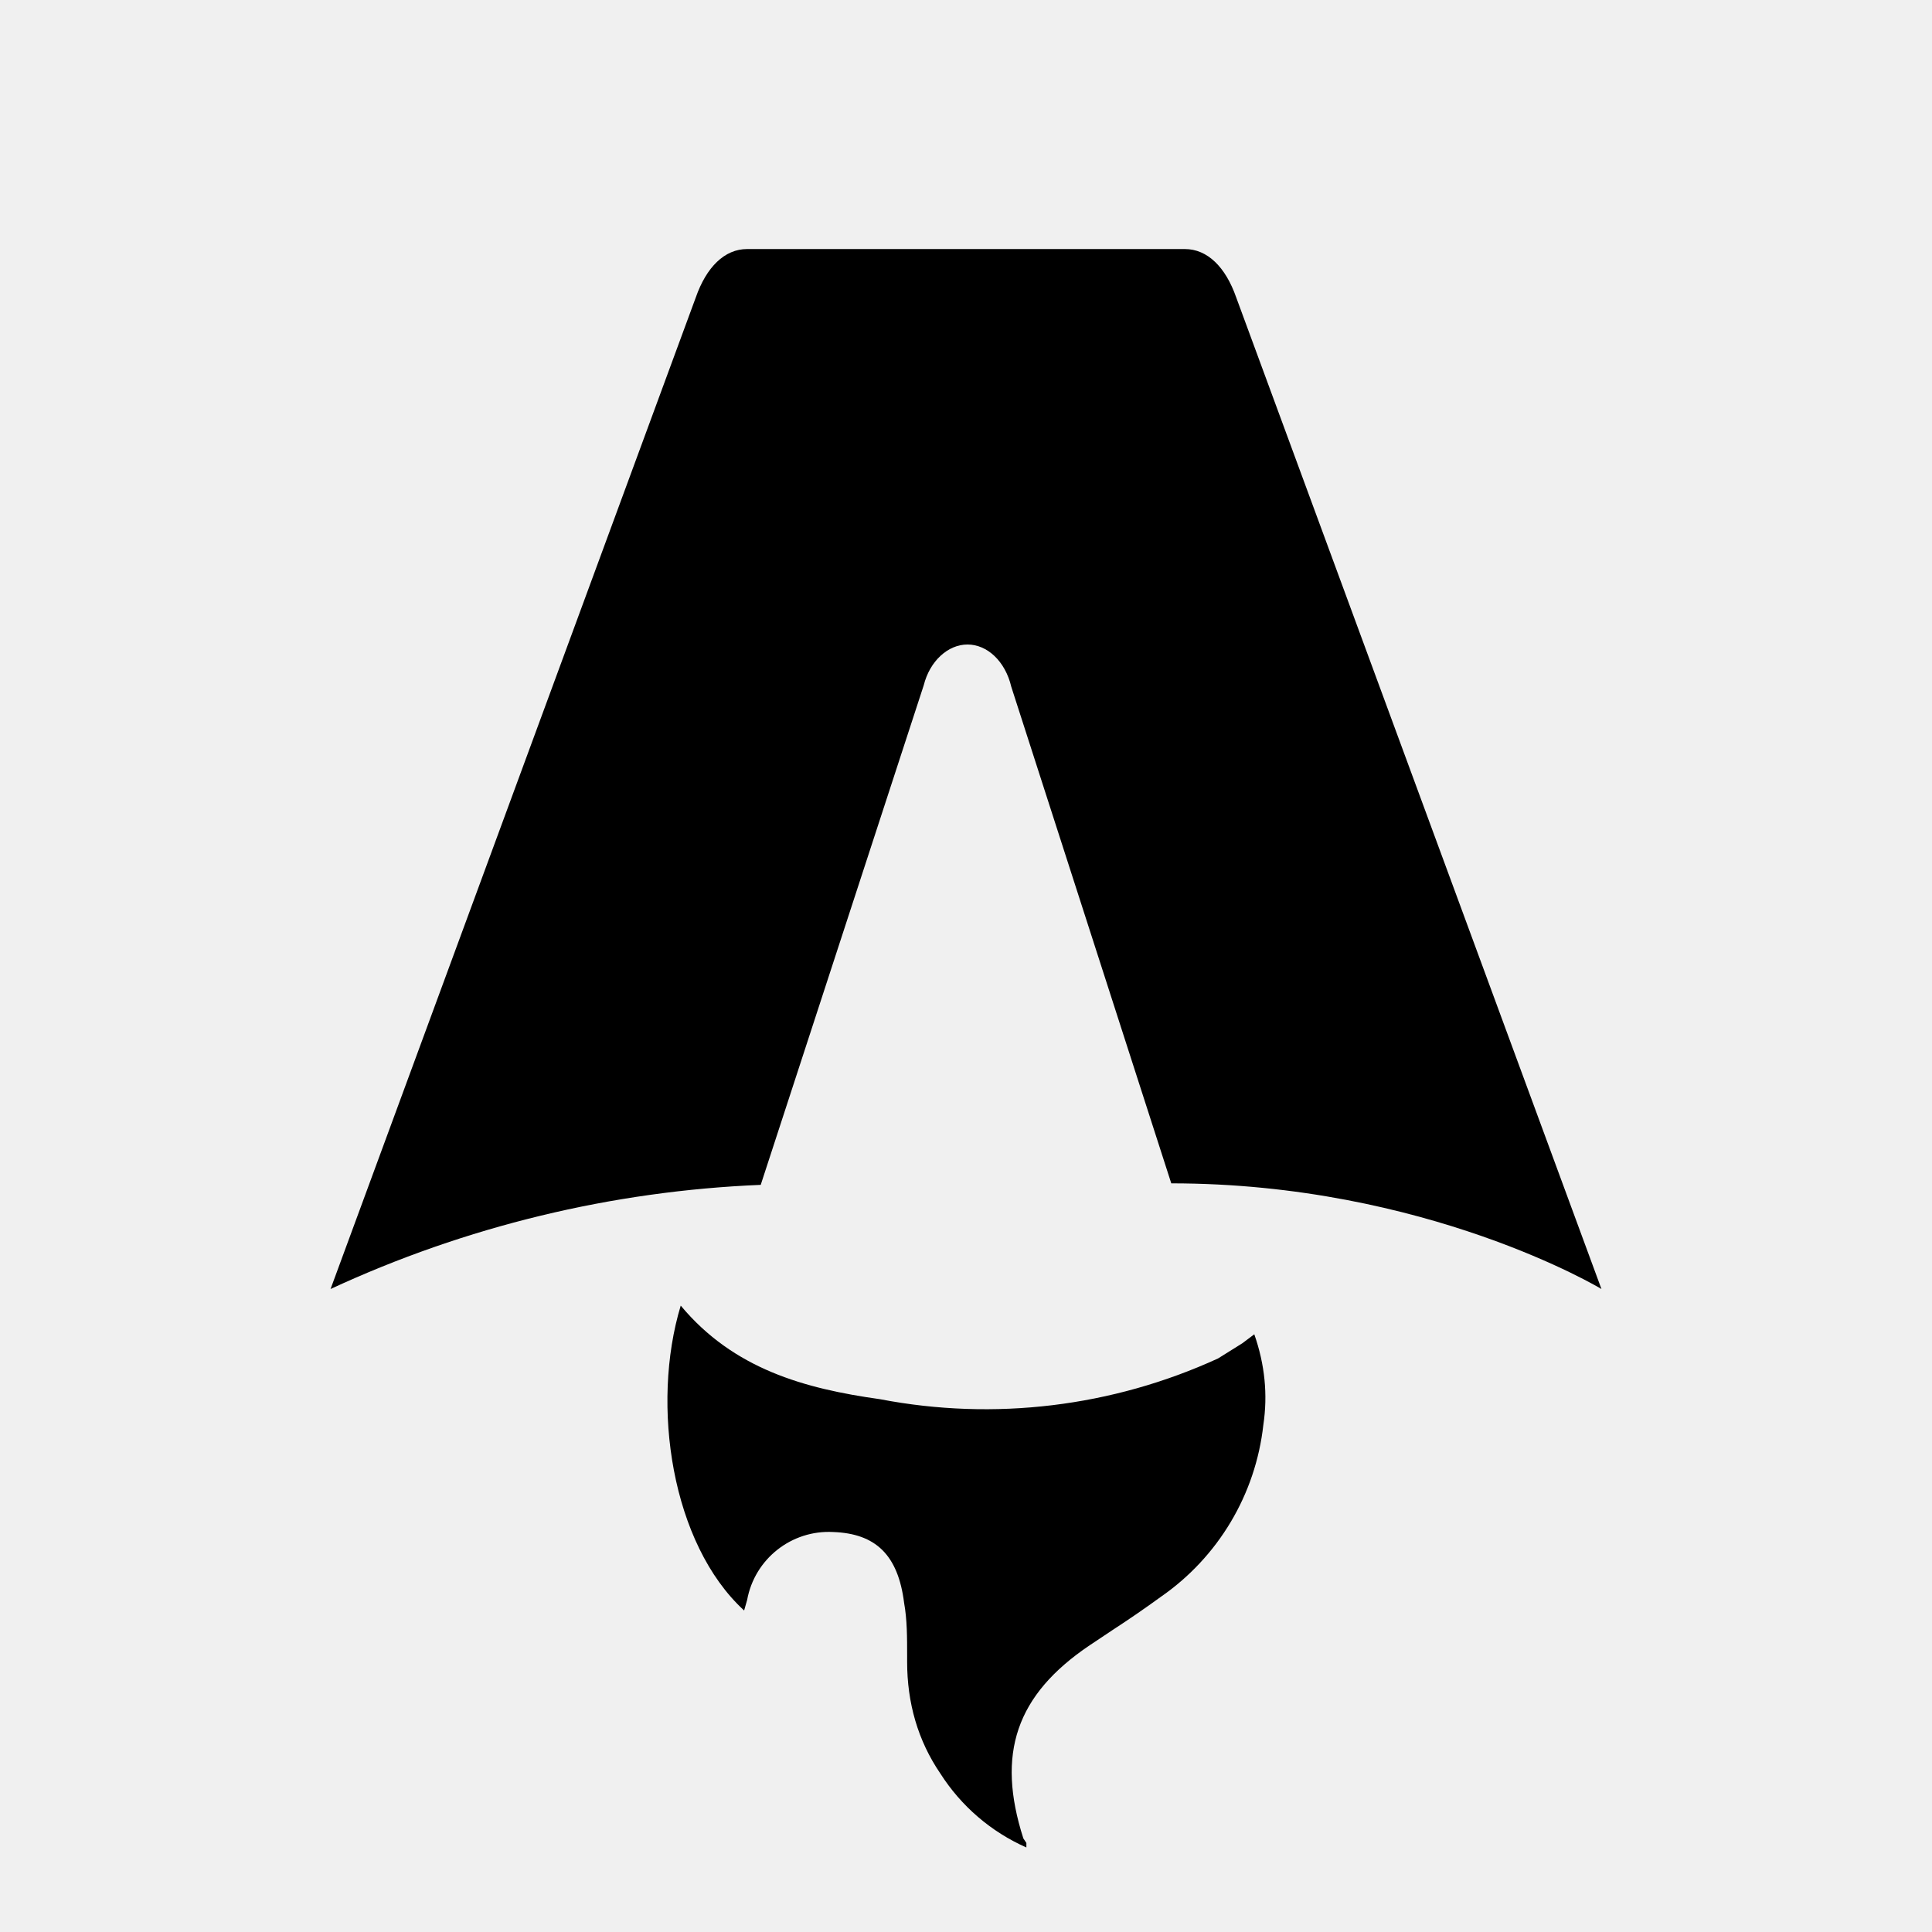
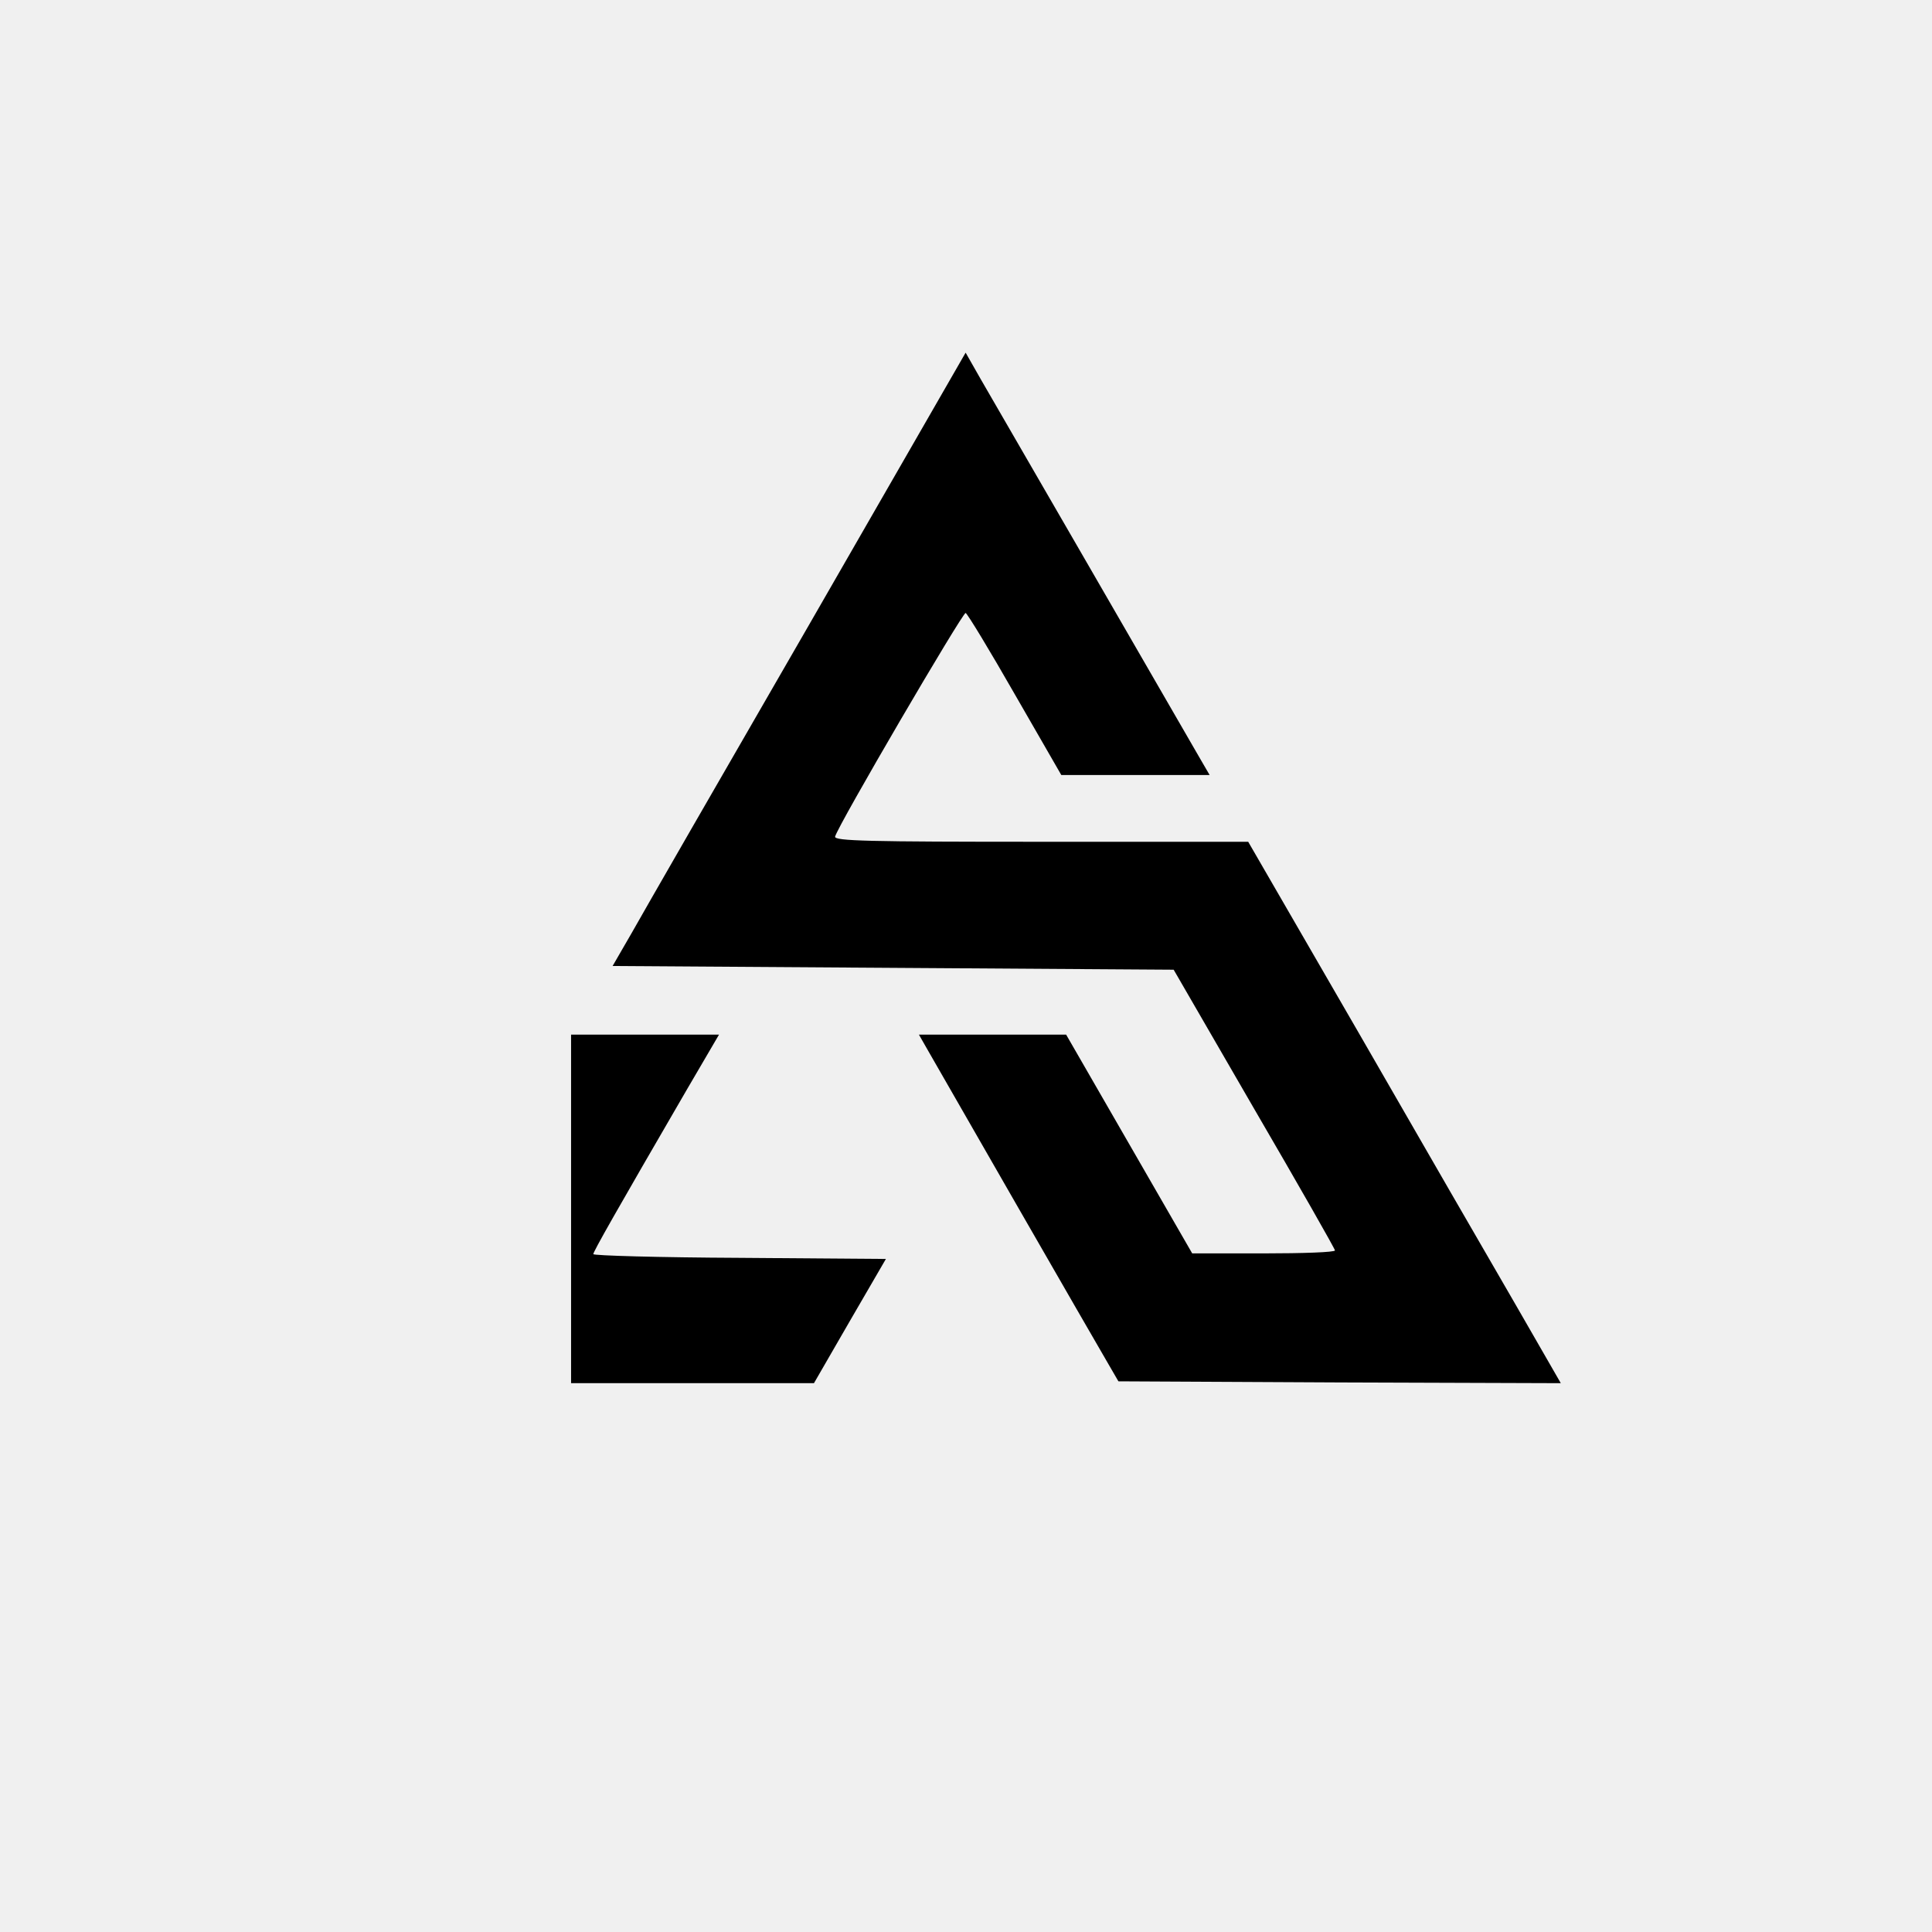
- <svg xmlns="http://www.w3.org/2000/svg" fill="none" viewBox="0 0 128 128">
-   <path d="M50.4 78.5a75.1 75.1 0 0 0-28.5 6.9l24.2-65.7c.7-2 1.9-3.2 3.4-3.2h29c1.5 0 2.7 1.2 3.4 3.2l24.2 65.7s-11.6-7-28.5-7L67 45.5c-.4-1.7-1.6-2.8-2.9-2.8-1.3 0-2.5 1.1-2.9 2.7L50.4 78.5Zm-1.1 28.2Zm-4.2-20.2c-2 6.6-.6 15.8 4.2 20.2a17.5 17.5 0 0 1 .2-.7 5.5 5.5 0 0 1 5.7-4.5c2.8.1 4.3 1.5 4.7 4.7.2 1.1.2 2.3.2 3.5v.4c0 2.7.7 5.2 2.2 7.4a13 13 0 0 0 5.7 4.9v-.3l-.2-.3c-1.8-5.6-.5-9.5 4.4-12.8l1.5-1a73 73 0 0 0 3.2-2.2 16 16 0 0 0 6.8-11.4c.3-2 .1-4-.6-6l-.8.6-1.6 1a37 37 0 0 1-22.4 2.7c-5-.7-9.7-2-13.2-6.2Z" />
-   <style>
-         path { fill: #000; }
-         @media (prefers-color-scheme: dark) {
-             path { fill: #FFF; }
-         }
-     </style>
+ <svg xmlns="http://www.w3.org/2000/svg" version="1.0" width="521pt" height="521pt" viewBox="0 0 521 521" preserveAspectRatio="xMidYMid meet">
+   <g transform="translate(0,521) scale(0.1,-0.1)" fill="#000000" stroke="none">
+     <path d="M2180 3522 c-234 -405 -448 -777 -476 -827 l-52 -90 757 -5 756 -5 217 -375 c120 -206 218 -378 218 -382 0 -5 -87 -8 -192 -8 l-193 0 -170 295 -170 295 -198 0 -199 0 24 -42 c38 -67 452 -787 485 -843 l29 -50 597 -3 596 -2 -122 212 c-68 117 -258 446 -422 731 l-299 517 -559 0 c-465 0 -558 2 -555 14 7 29 344 605 352 603 5 -2 65 -101 133 -220 l125 -217 200 0 200 0 -25 43 c-92 159 -558 966 -592 1024 l-41 72 -424 -737z" />
+     <path d="M1540 1950 l0 -470 328 0 327 0 97 168 97 167 -395 3 c-216 1 -394 6 -394 10 0 7 62 116 253 445 l86 147 -200 0 -199 0 0 -470z" />
+   </g>
</svg>
